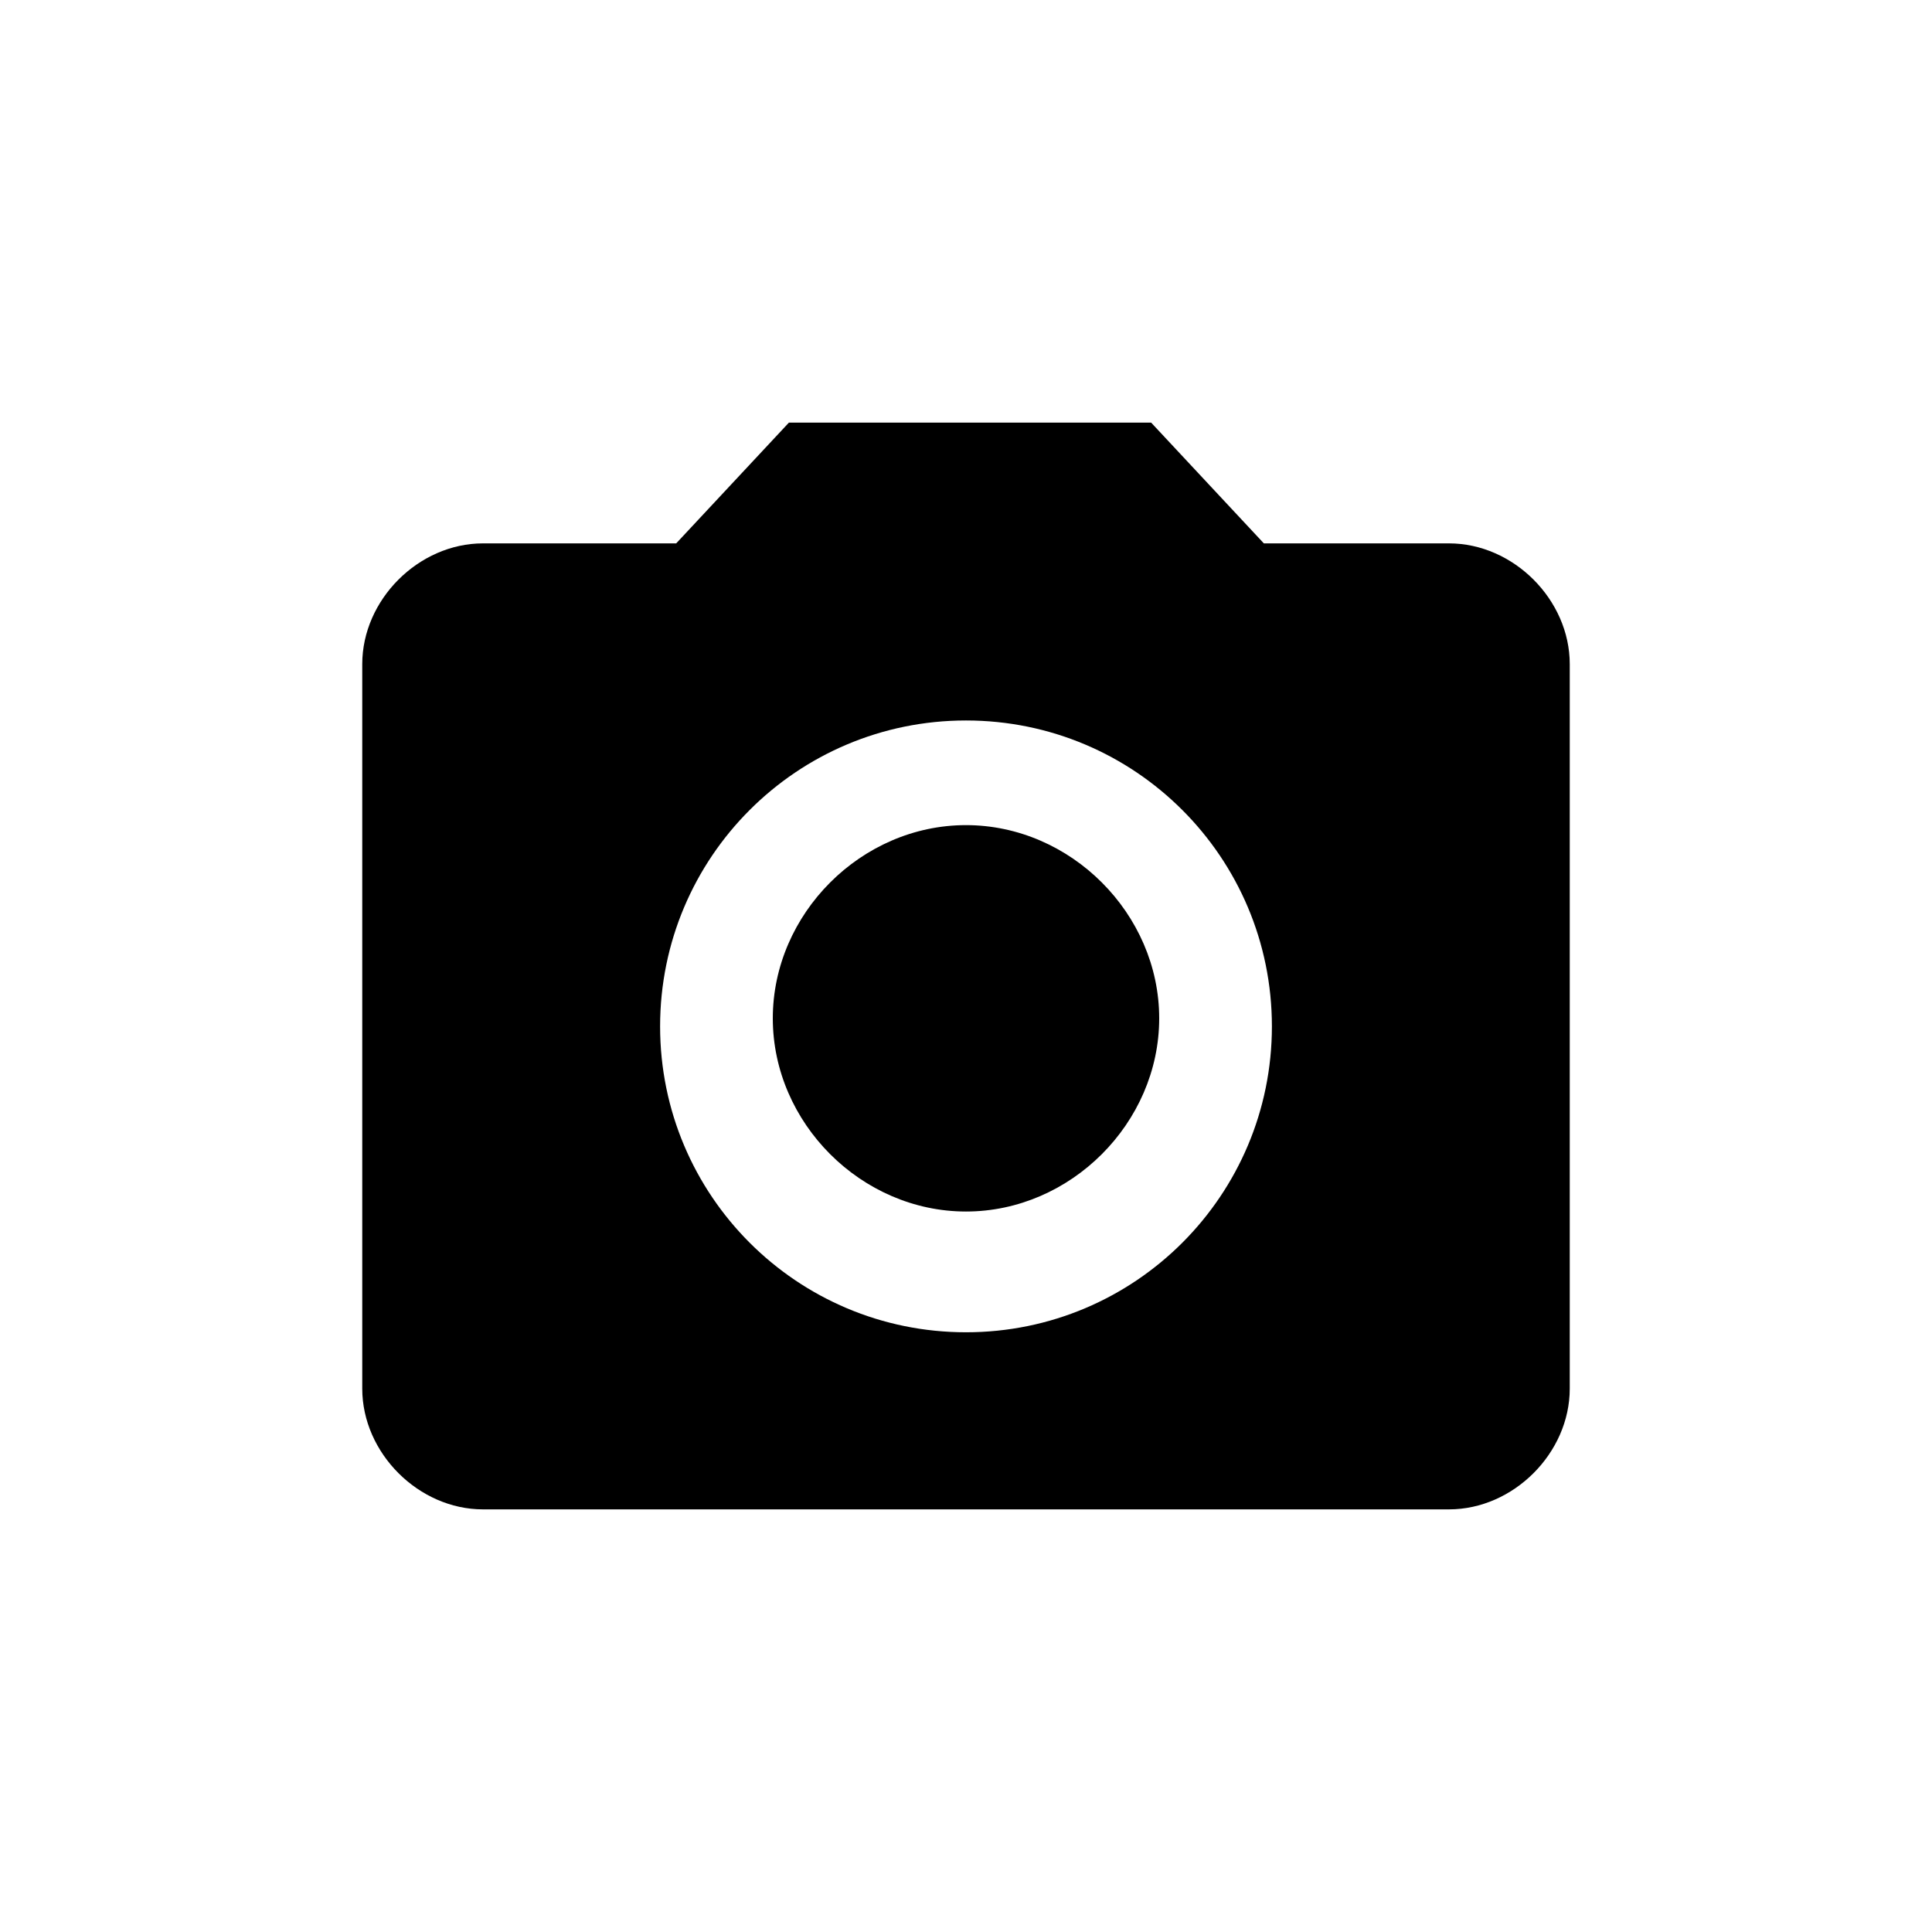
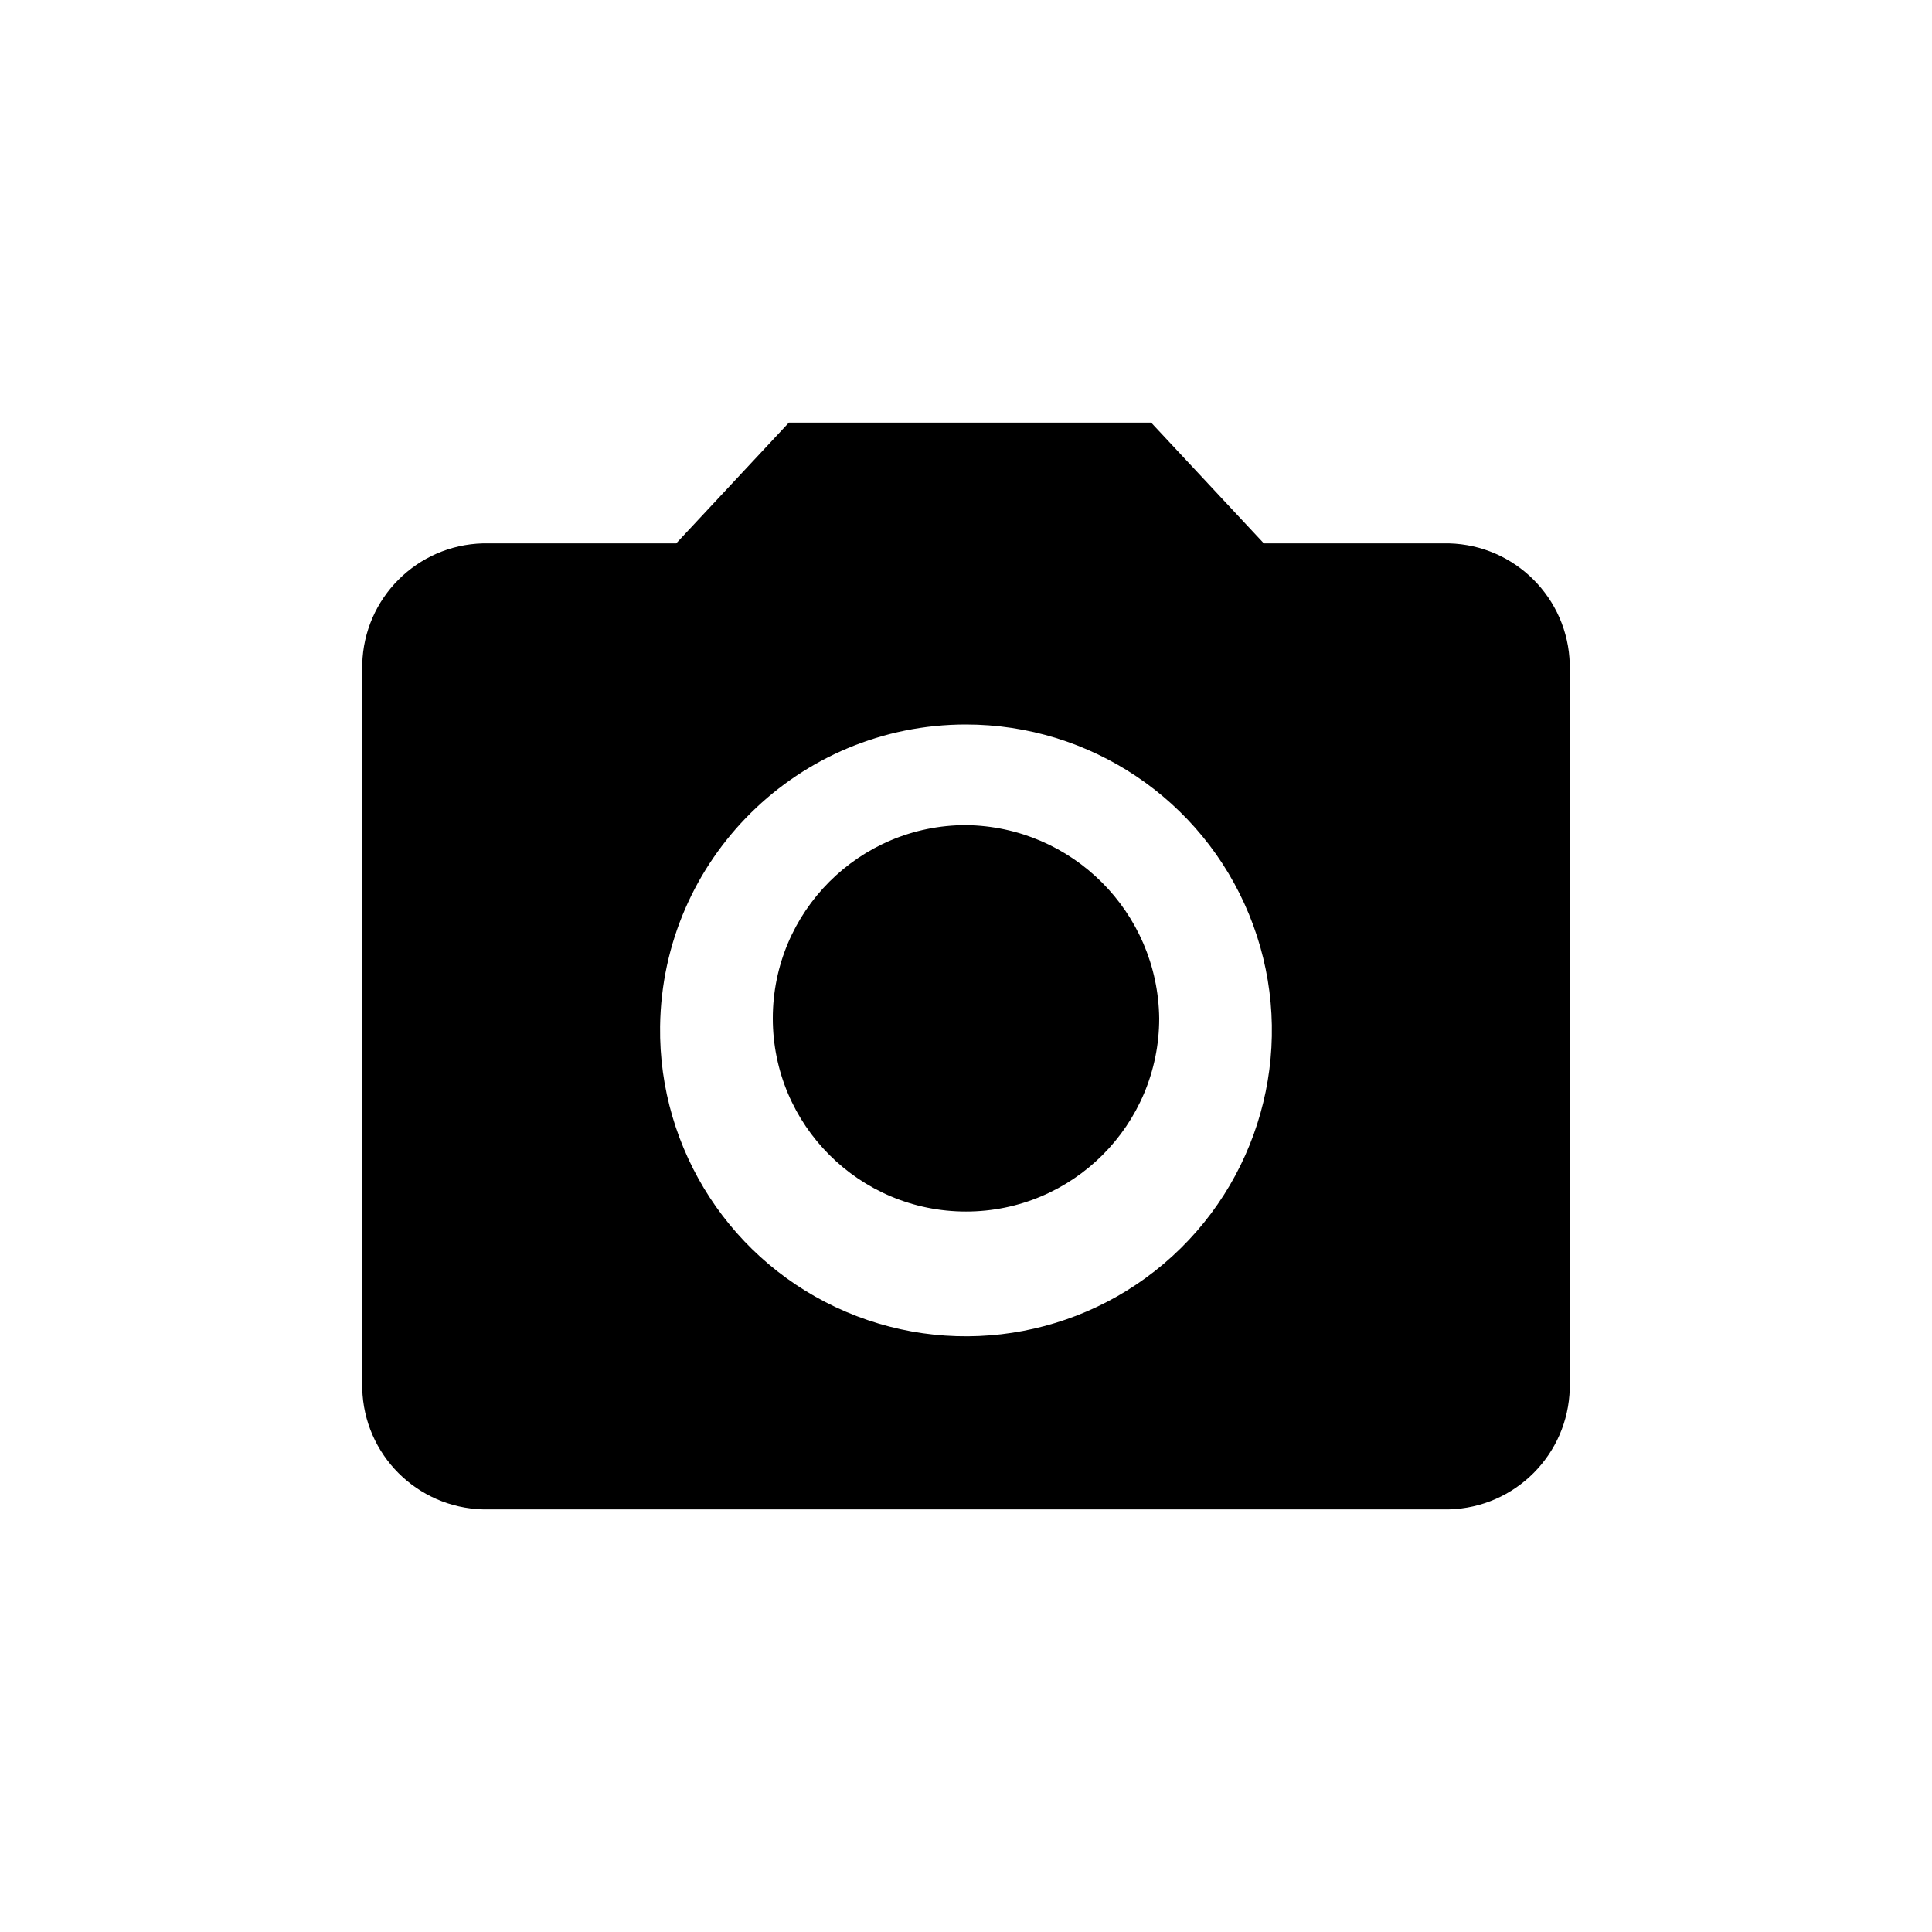
- <svg xmlns="http://www.w3.org/2000/svg" width="24" height="24" viewBox="0 0 24 24" fill="none">
-   <path d="M14.4 12.65C14.4 13.95 13.3 15.05 12 15.05C10.7 15.05 9.6 13.95 9.6 12.65C9.6 11.35 10.7 10.25 12 10.25C13.3 10.25 14.4 11.35 14.4 12.65ZM8.4 6.75L9.8 5.25H14.3L15.7 6.75H18C18.8 6.75 19.5 7.45 19.5 8.25V17.25C19.5 18.05 18.8 18.75 18 18.75H6C5.2 18.75 4.5 18.05 4.5 17.25V8.25C4.5 7.45 5.2 6.75 6 6.75H8.4ZM8.2 12.75C8.2 14.85 9.9 16.55 12 16.55C14.1 16.55 15.8 14.85 15.8 12.75C15.8 10.65 14.1 8.95 12 8.95C9.9 8.95 8.2 10.65 8.2 12.75Z" fill="black" />
+ <svg xmlns="http://www.w3.org/2000/svg" viewBox="0 0 24 24">
+   <defs>
+     <style>.cls-1{fill:none;}</style>
+   </defs>
+   <g id="fill-camera">
+     <rect class="cls-1" width="24" height="24" />
+     <path d="M14.4,12.65a2.4,2.4,0,1,1-2.4-2.4A2.43,2.43,0,0,1,14.4,12.65Zm-6-5.9,1.4-1.5h4.5l1.4,1.5H18a1.54,1.54,0,0,1,1.5,1.5v9a1.54,1.54,0,0,1-1.5,1.5H6a1.54,1.54,0,0,1-1.5-1.5v-9A1.54,1.54,0,0,1,6,6.75Zm-.2,6A3.8,3.8,0,1,0,12,9,3.8,3.8,0,0,0,8.2,12.75Z" />
+   </g>
</svg>
